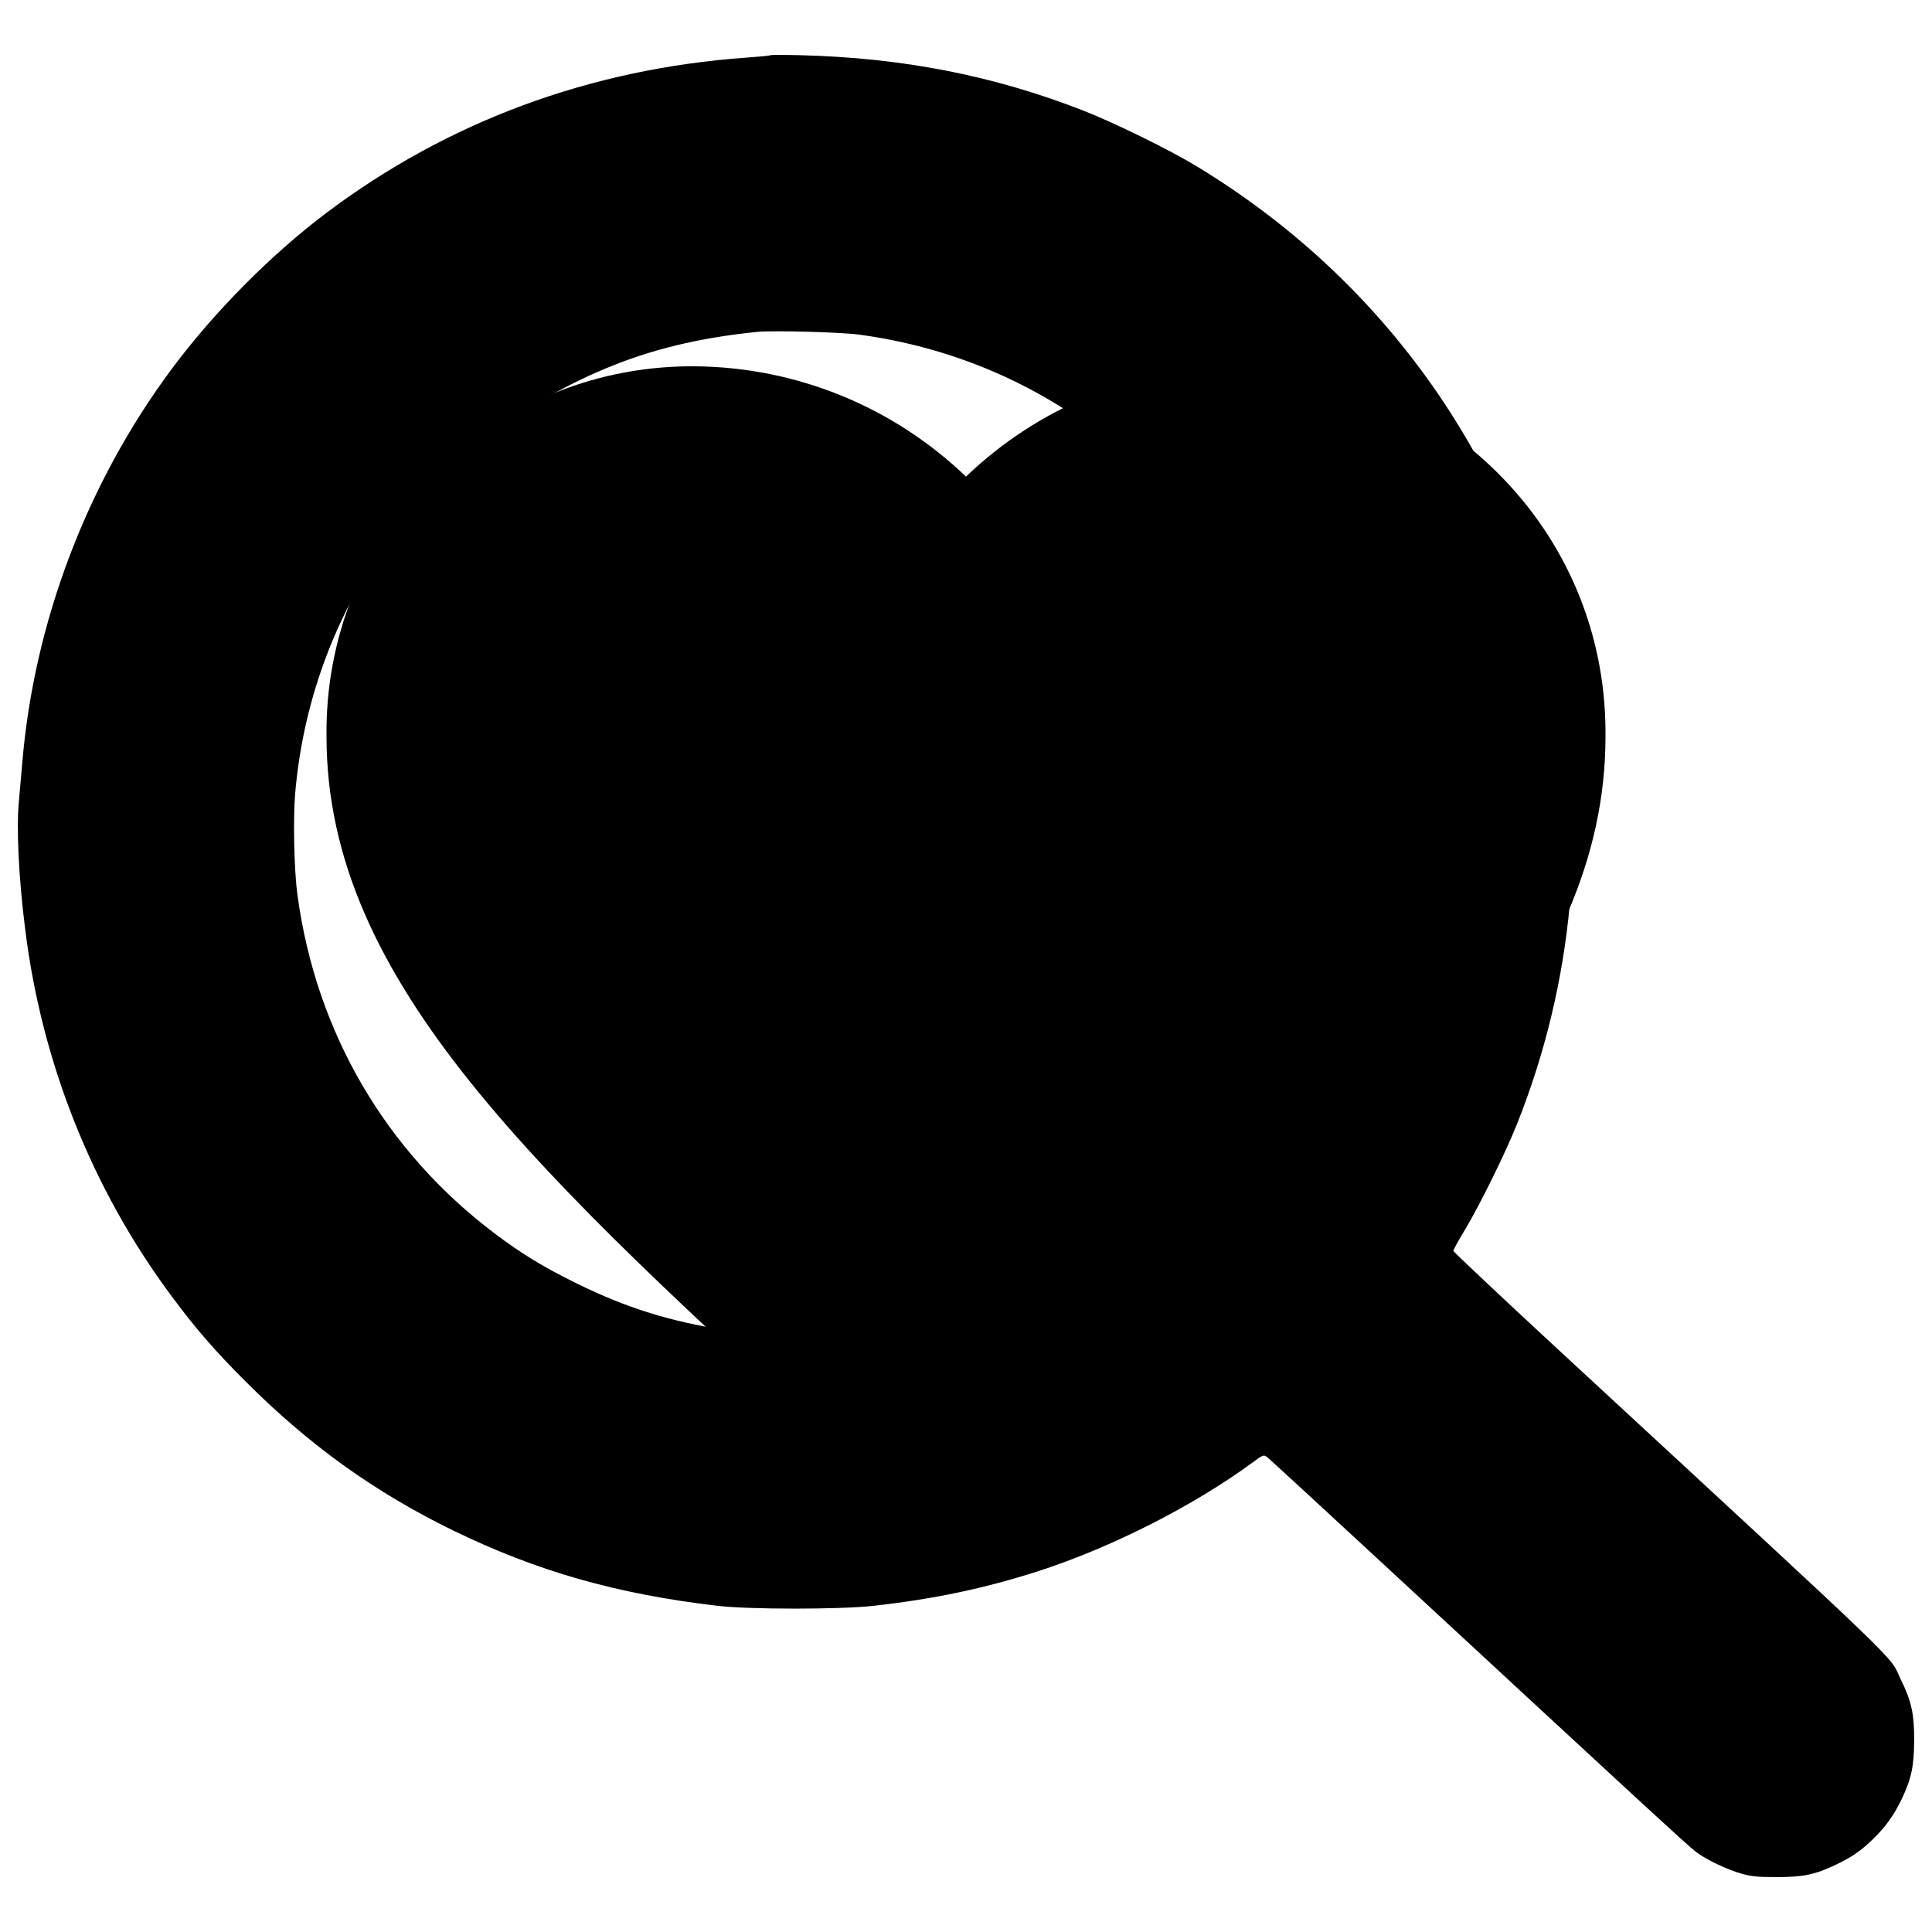
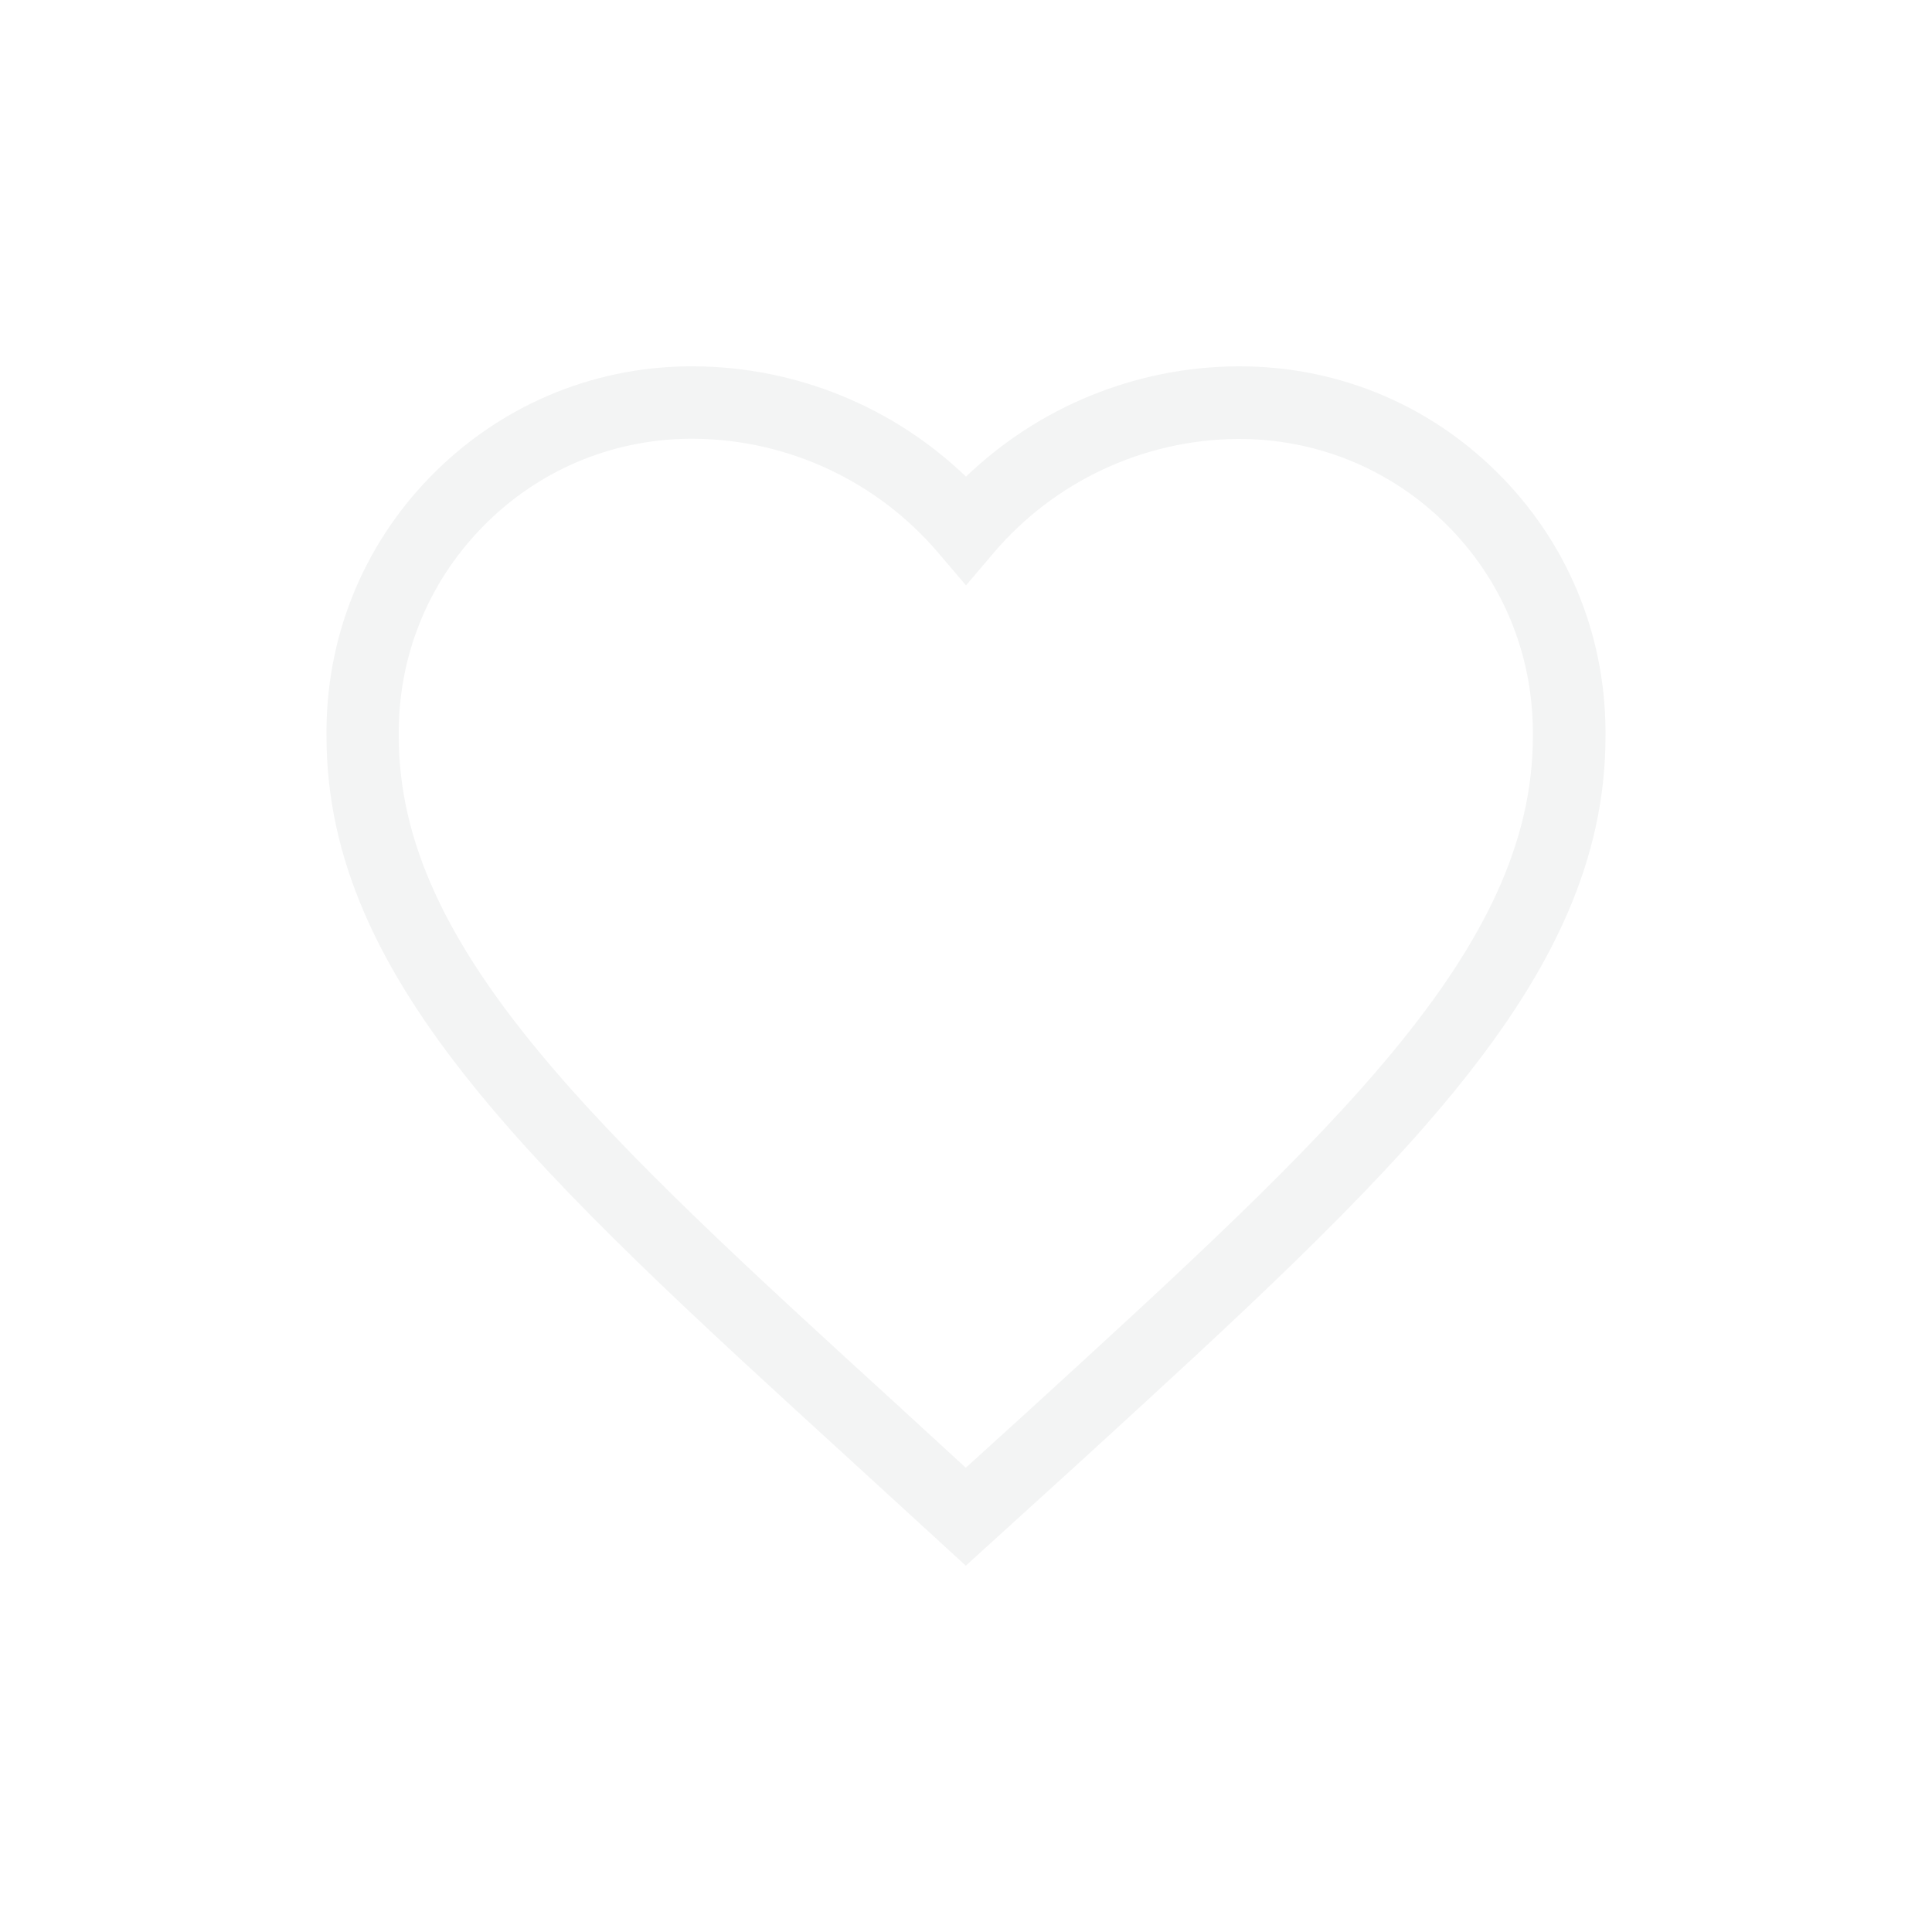
<svg xmlns="http://www.w3.org/2000/svg" version="1.1" x="0px" y="0px" viewBox="0 0 1000 1000" style="enable-background:new 0 0 1000 1000;" xml:space="preserve">
  <style type="text/css">
	.st0{display:none;}
	.st1{display:inline;}
	.st2{fill:#353535;}
	.st3{display:inline;fill:#F3F4F4;}
	.st4{fill:#F3F4F4;}
</style>
-   <g id="圖層_1" className="st0">
-     <g transform="translate(0,1230) scale(0.1,-0.1)" className="st1">
-       <path className="st2" d="M3987.2,12014.1c-2.3-2.3-57.6-7.7-123-12.3c-810-57.6-1547.7-331.2-2177.1-805.4    c-286.6-216.7-577.9-510.3-797.7-805.4c-440.2-591.6-714.6-1315.5-774.5-2044c-4.6-54.6-12.3-141.4-16.9-192.1    c-13.8-139.9-1.5-395.8,32.3-664.7c86.1-693.2,348.1-1349.4,760-1902c123-166,225.9-284.3,384.2-441.9    c326.6-326.6,666.3-571,1072-768.5c434.2-211.3,844.6-328.1,1367.9-389.6c167.5-19.2,634-19.2,806.9,0    c314.3,35.3,573.3,89.9,851.5,179.1c379.6,122.2,807.7,339.7,1114.3,565.6c49.2,36.1,53,37.7,69.2,26.9    c9.2-6.1,285.1-260.5,613.2-564.1C8456.7,3004.5,8738.7,2744,8777.1,2715.6c53.8-41.5,164.5-93.8,239.8-114.5    c50.7-13.8,82.2-16.9,180.6-16.9c137.6,0,198.3,13.1,305.9,64.6c81.5,39.2,123.7,67.6,189,129.9c65.3,63,110.7,125.3,150.6,209    c50.7,106.8,63.8,169.1,64.6,302.8c0.8,136.8-13.8,204.4-68.4,315.1c-67.6,137.6,89.1-13.1-1769.8,1705.2    c-300.5,278.2-547.2,510.3-547.2,514.9s27.7,55.3,62.2,112.2c78.4,131.4,206.7,392.7,266.7,541.8    c292.8,733.1,366.6,1530.8,212.1,2301.6c-222.9,1116.6-891.4,2066.4-1872,2659.7c-136.8,83-426.5,225.2-582.5,285.9    c-462.6,181.4-936.8,274.3-1467.8,287.4C4058.7,12016.4,3989.5,12016.4,3987.2,12014.1z M4448.3,10567.8    c477.2-64.6,917.6-252.1,1287.2-547.2c46.9-36.9,134.5-116,195.2-175.2c353.5-344.3,593.3-756.9,710.8-1221.9    c55.3-218.2,76.8-401.9,76.1-641.7c-0.8-378.9-73.8-717.8-228.2-1058.2c-186-411.1-496.4-786.9-874.5-1057.4    c-325.8-232.8-712.4-386.5-1135.8-452.6c-98.4-15.4-140.6-16.9-357.3-16.9c-216.7,0-259,1.5-357.3,16.9    c-297.4,46.9-521,116-780,243.6c-170.6,83.8-282.8,152.2-421.9,256.7c-567.9,428-926.8,1043.6-1022.8,1752.9    c-17.7,126.8-23.1,389.6-12.3,523.3c85.3,1009.8,735.4,1872,1683.7,2233.2c212.9,80.7,441.9,132.2,710.8,159.1    C4001.1,10590.1,4356.9,10580.9,4448.3,10567.8z" />
+   <g id="圖層_1" class="st0">
+     <g transform="translate(0,1230) scale(0.1,-0.1)" class="st1">
+       <path class="st2" d="M3987.2,12014.1c-2.3-2.3-57.6-7.7-123-12.3c-810-57.6-1547.7-331.2-2177.1-805.4    c-286.6-216.7-577.9-510.3-797.7-805.4c-440.2-591.6-714.6-1315.5-774.5-2044c-4.6-54.6-12.3-141.4-16.9-192.1    c-13.8-139.9-1.5-395.8,32.3-664.7c86.1-693.2,348.1-1349.4,760-1902c123-166,225.9-284.3,384.2-441.9    c326.6-326.6,666.3-571,1072-768.5c434.2-211.3,844.6-328.1,1367.9-389.6c167.5-19.2,634-19.2,806.9,0    c314.3,35.3,573.3,89.9,851.5,179.1c379.6,122.2,807.7,339.7,1114.3,565.6c49.2,36.1,53,37.7,69.2,26.9    c9.2-6.1,285.1-260.5,613.2-564.1C8456.7,3004.5,8738.7,2744,8777.1,2715.6c53.8-41.5,164.5-93.8,239.8-114.5    c50.7-13.8,82.2-16.9,180.6-16.9c137.6,0,198.3,13.1,305.9,64.6c81.5,39.2,123.7,67.6,189,129.9c65.3,63,110.7,125.3,150.6,209    c50.7,106.8,63.8,169.1,64.6,302.8c0.8,136.8-13.8,204.4-68.4,315.1c-67.6,137.6,89.1-13.1-1769.8,1705.2    c-300.5,278.2-547.2,510.3-547.2,514.9s27.7,55.3,62.2,112.2c78.4,131.4,206.7,392.7,266.7,541.8    c292.8,733.1,366.6,1530.8,212.1,2301.6c-222.9,1116.6-891.4,2066.4-1872,2659.7c-136.8,83-426.5,225.2-582.5,285.9    c-462.6,181.4-936.8,274.3-1467.8,287.4C4058.7,12016.4,3989.5,12016.4,3987.2,12014.1z M4448.3,10567.8    c477.2-64.6,917.6-252.1,1287.2-547.2c46.9-36.9,134.5-116,195.2-175.2c353.5-344.3,593.3-756.9,710.8-1221.9    c55.3-218.2,76.8-401.9,76.1-641.7c-0.8-378.9-73.8-717.8-228.2-1058.2c-186-411.1-496.4-786.9-874.5-1057.4    c-325.8-232.8-712.4-386.5-1135.8-452.6c-98.4-15.4-140.6-16.9-357.3-16.9c-216.7,0-259,1.5-357.3,16.9    c-297.4,46.9-521,116-780,243.6c-170.6,83.8-282.8,152.2-421.9,256.7c-567.9,428-926.8,1043.6-1022.8,1752.9    c-17.7,126.8-23.1,389.6-12.3,523.3c85.3,1009.8,735.4,1872,1683.7,2233.2c212.9,80.7,441.9,132.2,710.8,159.1    C4001.1,10590.1,4356.9,10580.9,4448.3,10567.8z" />
    </g>
  </g>
-   <g id="圖層_2" className="st0">
-     <path id="Path_667" className="st3" d="M500,788.4l-45.3-41.5c-160.8-146.8-267-243.6-267-362.4c-1.2-94.2,74.1-171.6,168.4-172.8   c1.1,0,2.3,0,3.4,0c54.2,0.5,105.4,24.4,140.5,65.7c35.1-41.3,86.3-65.2,140.5-65.7c94.2-0.6,171.1,75.2,171.8,169.5   c0,1.1,0,2.3,0,3.4c0,118.8-106.2,215.6-267,362.7L500,788.4z" />
+   <g id="圖層_2" class="st0">
+     <path id="Path_667" class="st3" d="M500,788.4l-45.3-41.5c-160.8-146.8-267-243.6-267-362.4c-1.2-94.2,74.1-171.6,168.4-172.8   c1.1,0,2.3,0,3.4,0c54.2,0.5,105.4,24.4,140.5,65.7c35.1-41.3,86.3-65.2,140.5-65.7c94.2-0.6,171.1,75.2,171.8,169.5   c0,1.1,0,2.3,0,3.4c0,118.8-106.2,215.6-267,362.7L500,788.4z" />
  </g>
  <g id="圖層_3">
    <g id="Path_667_2_">
-       <path className="st4" d="M499.9,810.4L441.6,757C277.5,607.2,169.1,508.2,169,381.3c-0.6-50.5,18.4-98.3,53.7-134.5    c35.3-36.2,82.6-56.6,133.2-57.2c1.3,0,2.5,0,3.7,0c52.7,0.4,102.8,21,140.4,57.1c37.6-36.1,87.7-56.7,140.3-57.1    c0.4,0,0.9,0,1.3,0c50.1,0,97.3,19.3,133,54.6c36,35.5,56,82.9,56.4,133.5c0,1.2,0,2.4,0,3.6C830.9,508,722.8,606.9,559.1,756.6    l-1.2,1.1L499.9,810.4z M358.3,227.1c-0.6,0-1.3,0-2,0c-40.6,0.5-78.5,16.8-106.8,45.9c-28.3,29.1-43.6,67.4-43.1,108l0,0.2    c0,110.4,103.6,205,260.4,348.1l0.4,0.4l32.7,30l33.8-30.7c156.4-143,259.7-237.5,259.7-347.7l0-0.2c0-1,0-2,0-3    c-0.3-40.6-16.3-78.6-45.2-107.1c-28.9-28.5-67.1-44-107.7-43.8c-48.7,0.4-94.8,22-126.3,59.1L500,303l-14.3-16.8    c-31.6-37.1-77.6-58.7-126.4-59.1C359,227.1,358.7,227.1,358.3,227.1z" />
+       <path class="st4" d="M499.9,810.4L441.6,757C277.5,607.2,169.1,508.2,169,381.3c-0.6-50.5,18.4-98.3,53.7-134.5    c35.3-36.2,82.6-56.6,133.2-57.2c1.3,0,2.5,0,3.7,0c52.7,0.4,102.8,21,140.4,57.1c37.6-36.1,87.7-56.7,140.3-57.1    c0.4,0,0.9,0,1.3,0c50.1,0,97.3,19.3,133,54.6c36,35.5,56,82.9,56.4,133.5c0,1.2,0,2.4,0,3.6C830.9,508,722.8,606.9,559.1,756.6    l-1.2,1.1L499.9,810.4z M358.3,227.1c-0.6,0-1.3,0-2,0c-40.6,0.5-78.5,16.8-106.8,45.9c-28.3,29.1-43.6,67.4-43.1,108l0,0.2    c0,110.4,103.6,205,260.4,348.1l0.4,0.4l32.7,30l33.8-30.7c156.4-143,259.7-237.5,259.7-347.7l0-0.2c0-1,0-2,0-3    c-0.3-40.6-16.3-78.6-45.2-107.1c-28.9-28.5-67.1-44-107.7-43.8c-48.7,0.4-94.8,22-126.3,59.1L500,303l-14.3-16.8    c-31.6-37.1-77.6-58.7-126.4-59.1C359,227.1,358.7,227.1,358.3,227.1z" />
    </g>
  </g>
</svg>
